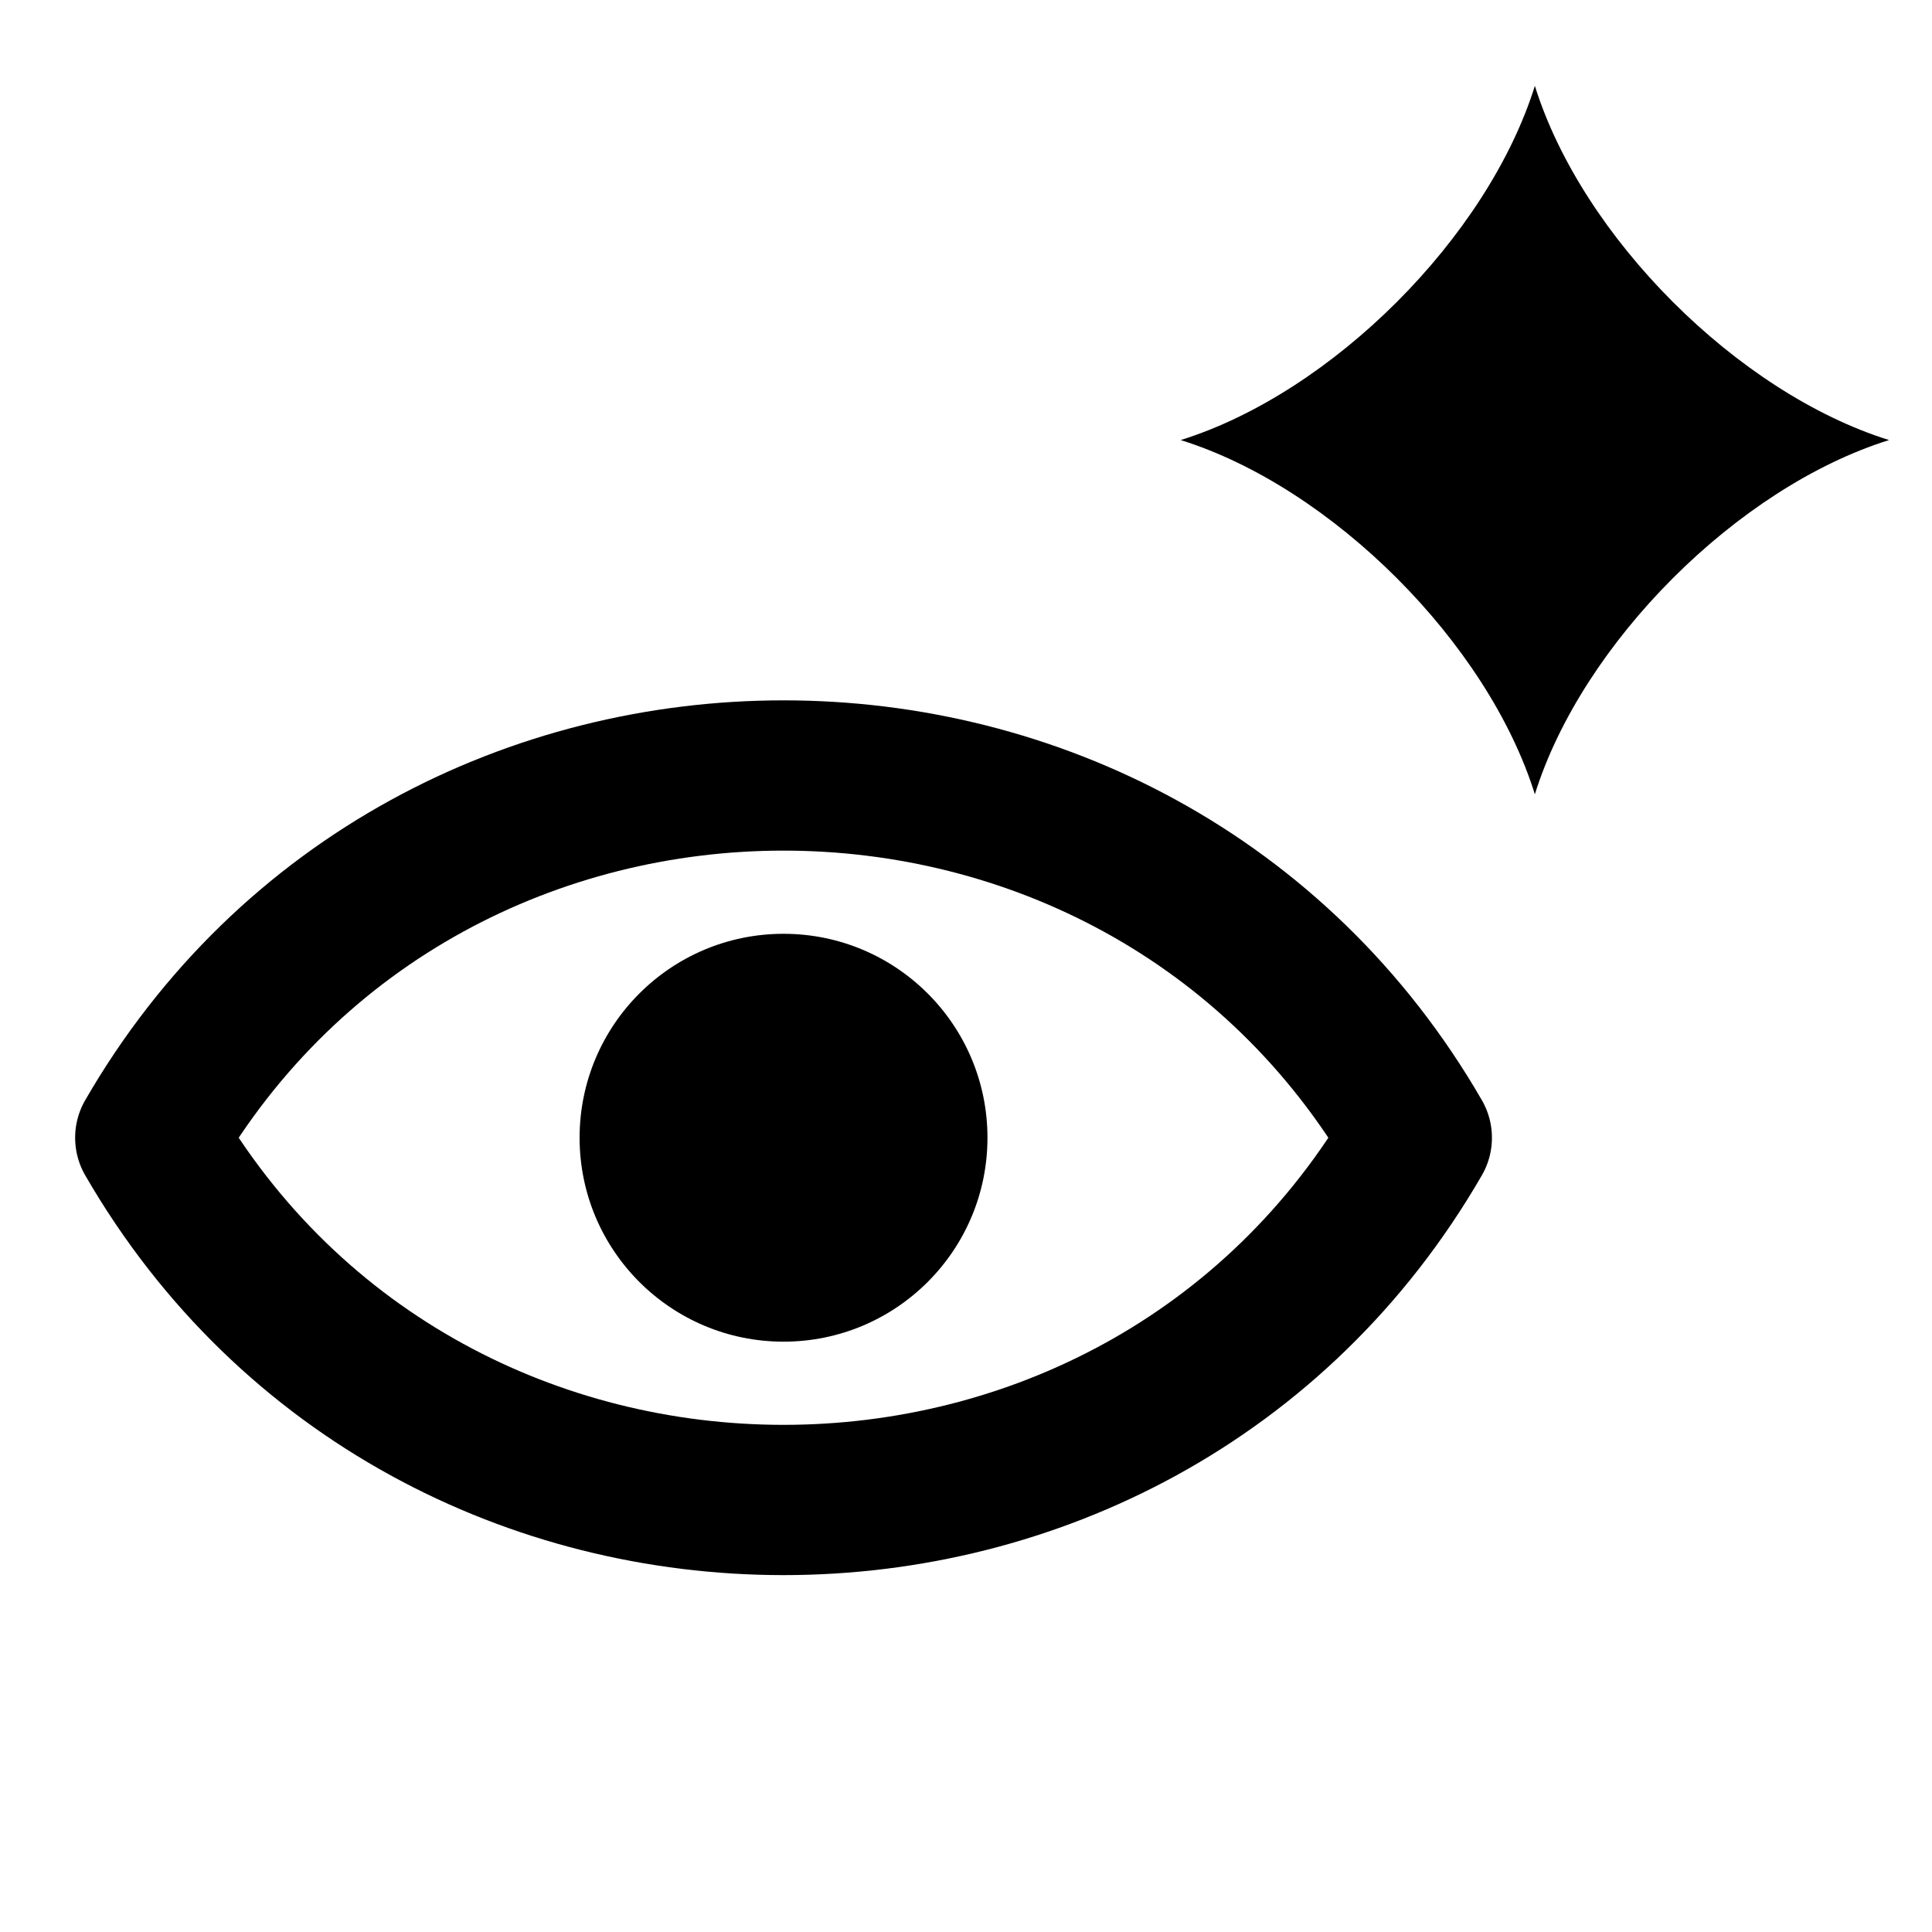
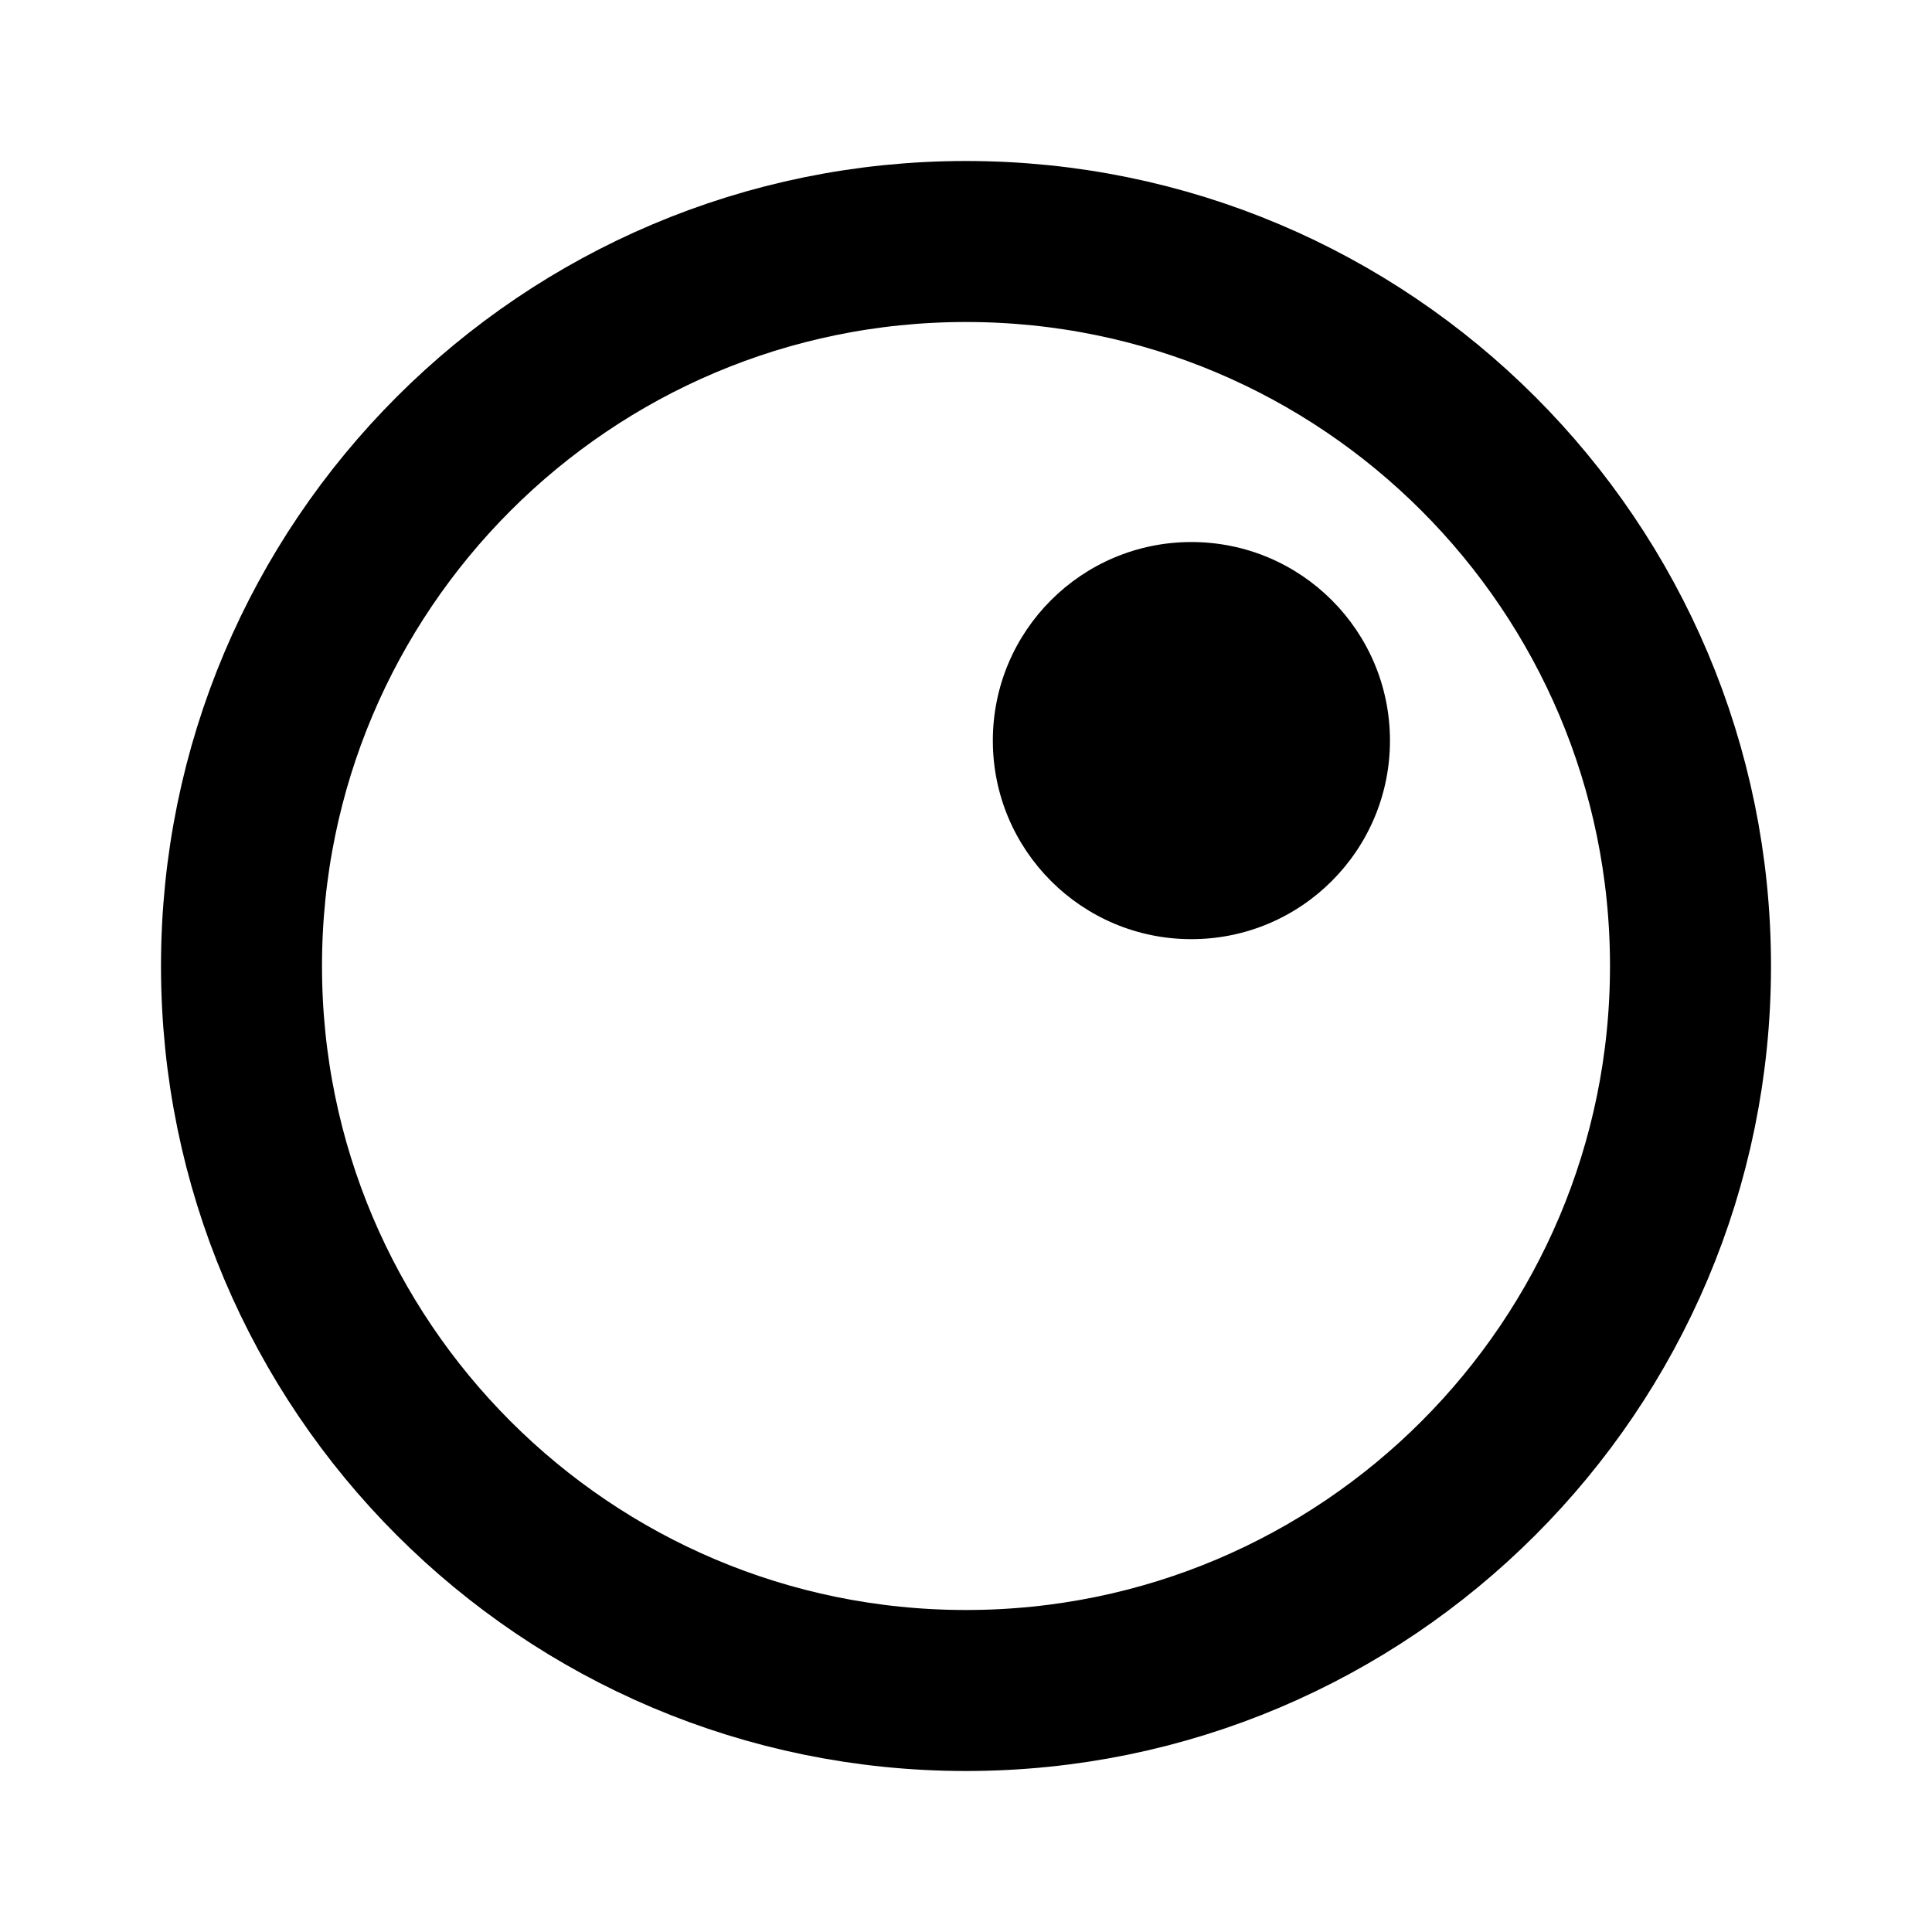
- <svg xmlns="http://www.w3.org/2000/svg" viewBox="0 0 18 18" width="18" height="18" fill="none" stroke="currentColor" stroke-width="1.4" stroke-linecap="round" stroke-linejoin="round">
-   <path data-part="outline" d="M1.4 10.6 C4 6.1 10.6 6.1 13.2 10.6 C10.6 15.1 4 15.1 1.4 10.6 Z" />
-   <circle data-part="iris" cx="7.3" cy="10.6" r="1.9" fill="currentColor" stroke="none" />
-   <path data-part="sparkle" d="M14.3 0.8 C14.74 2.21 16.19 3.66 17.6 4.1 C16.19 4.54 14.74 5.99 14.3 7.4 C13.86 5.99 12.41 4.54 11 4.1 C12.41 3.66 13.86 2.21 14.3 0.8 Z" fill="currentColor" stroke="none" />
+ <svg xmlns="http://www.w3.org/2000/svg" viewBox="0 0 18 18" width="18" height="18" fill="none" stroke="currentColor" stroke-width="1.5" stroke-linecap="round" stroke-linejoin="round">
+   <circle data-part="ring" cx="9" cy="9" r="6.75" />
+   <circle data-part="catchlight" cx="11.1" cy="6.9" r="1.85" fill="currentColor" stroke="none" />
</svg>
